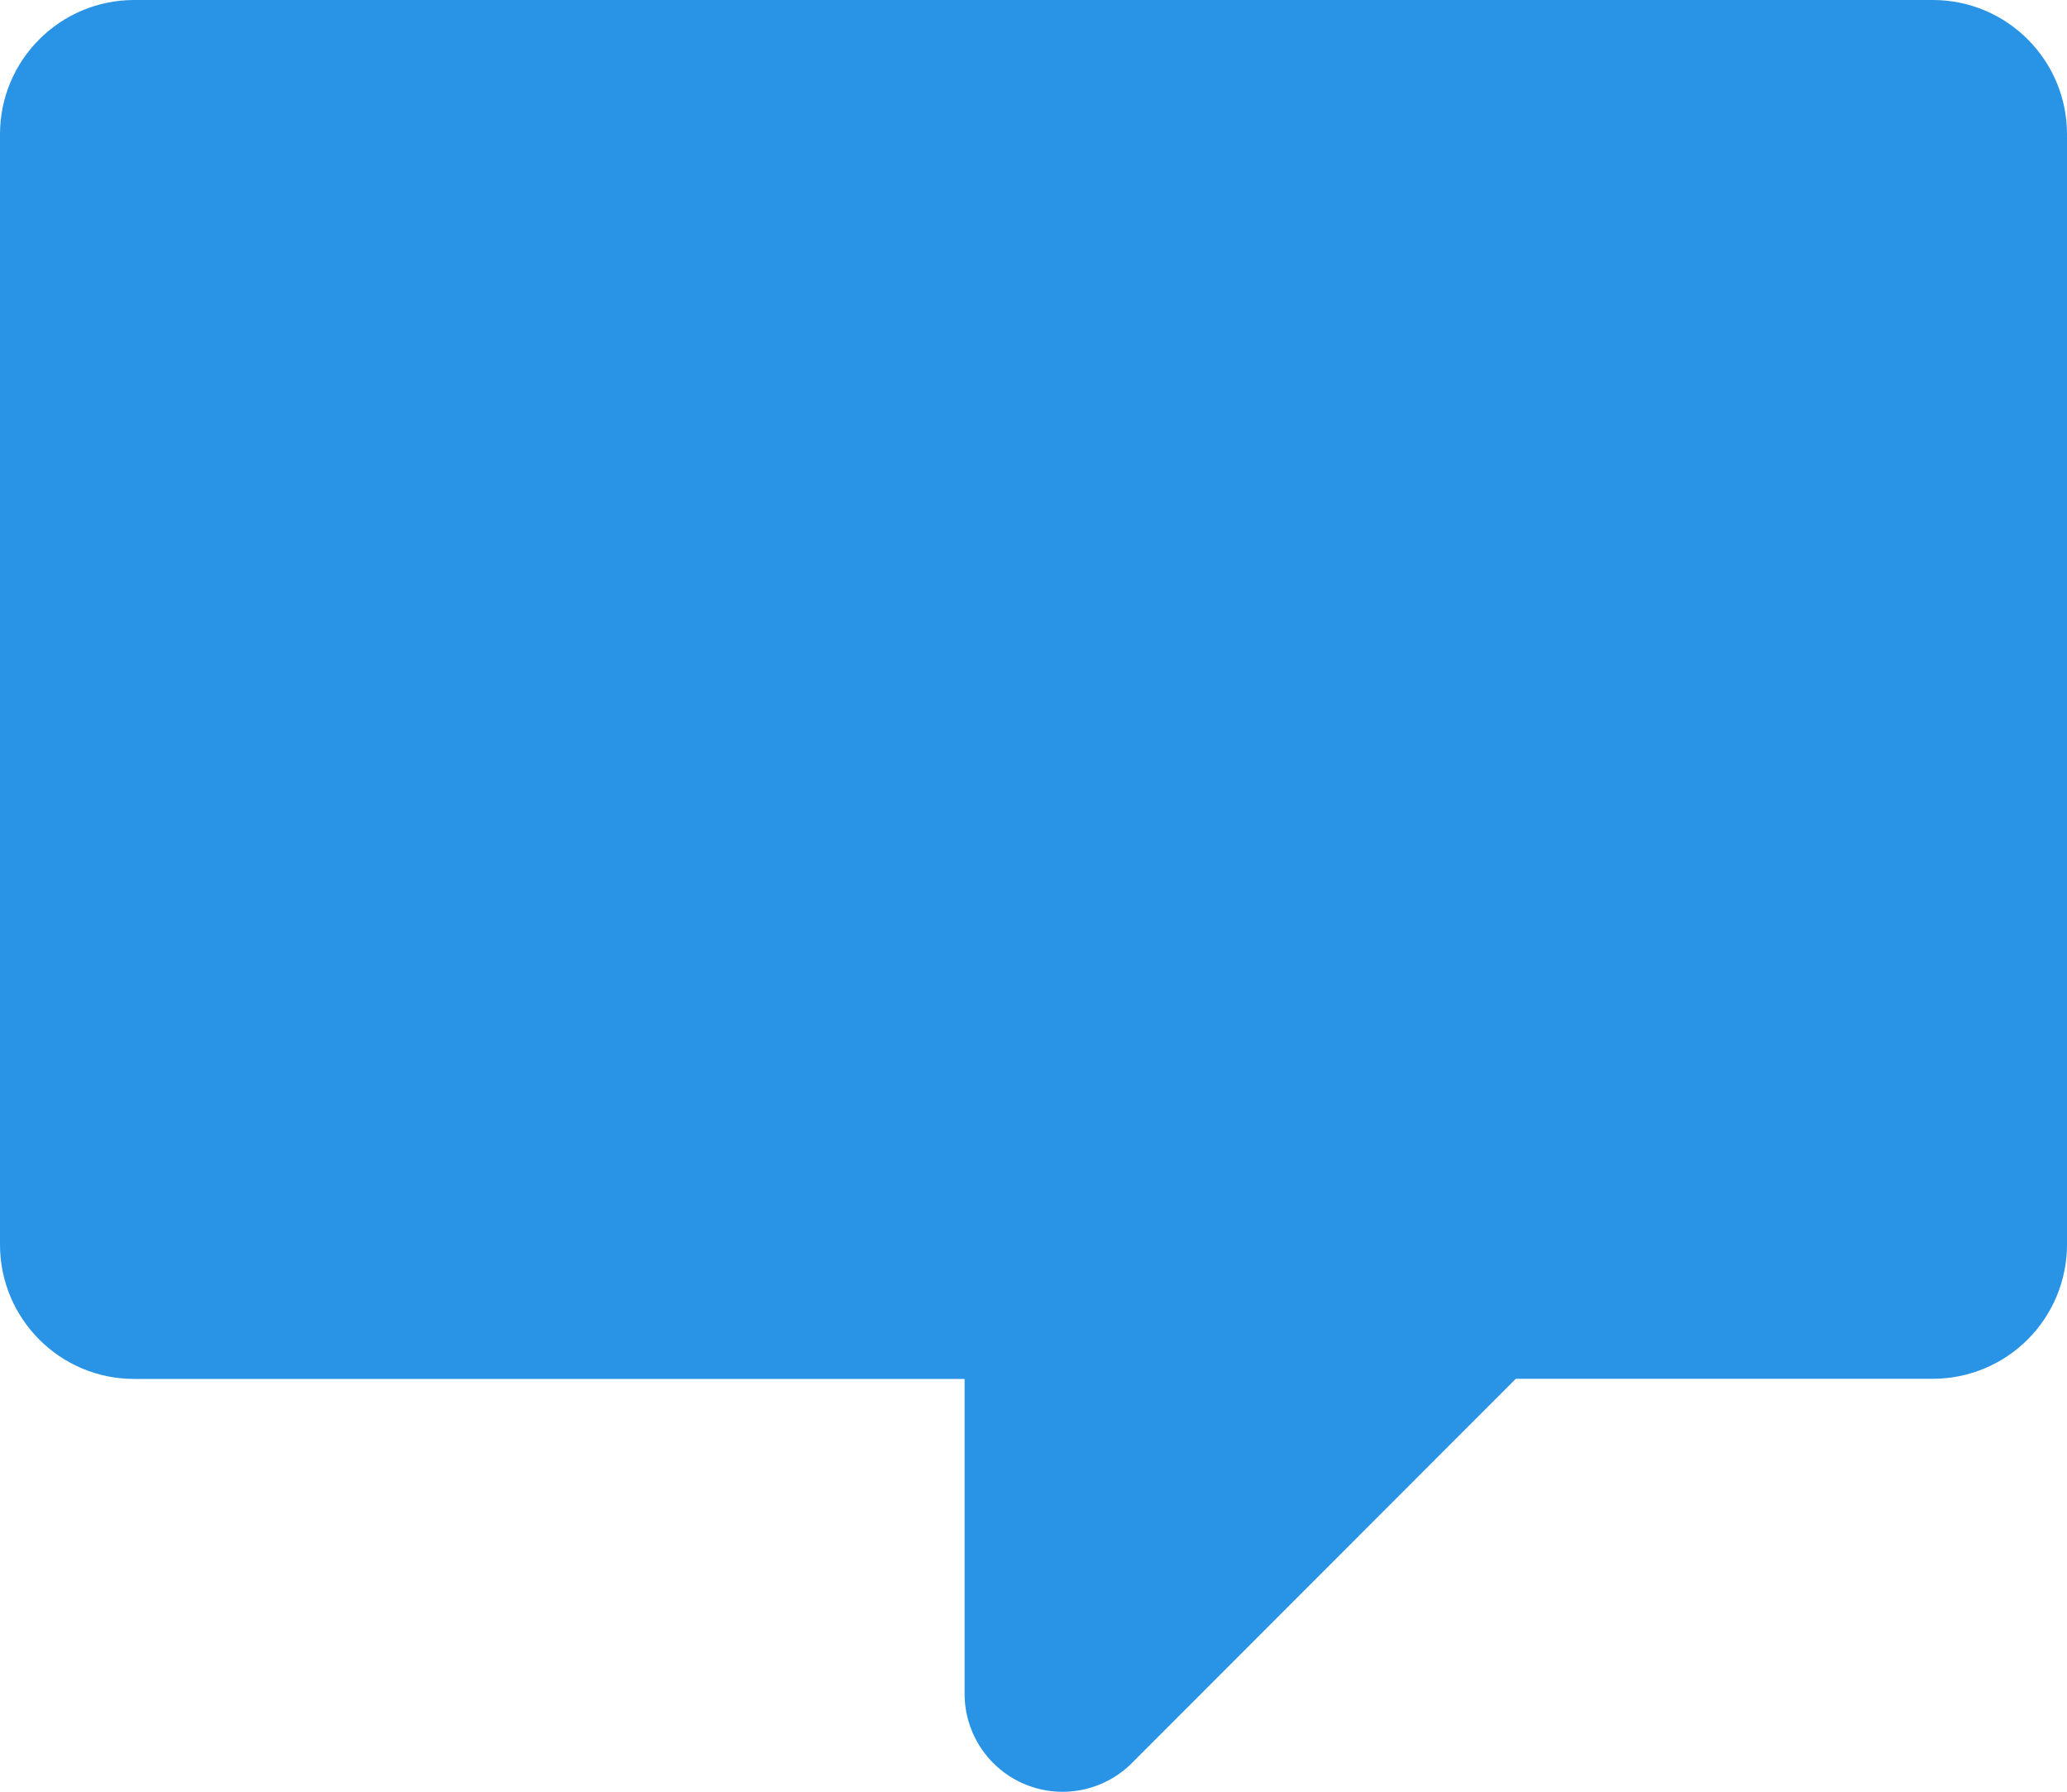
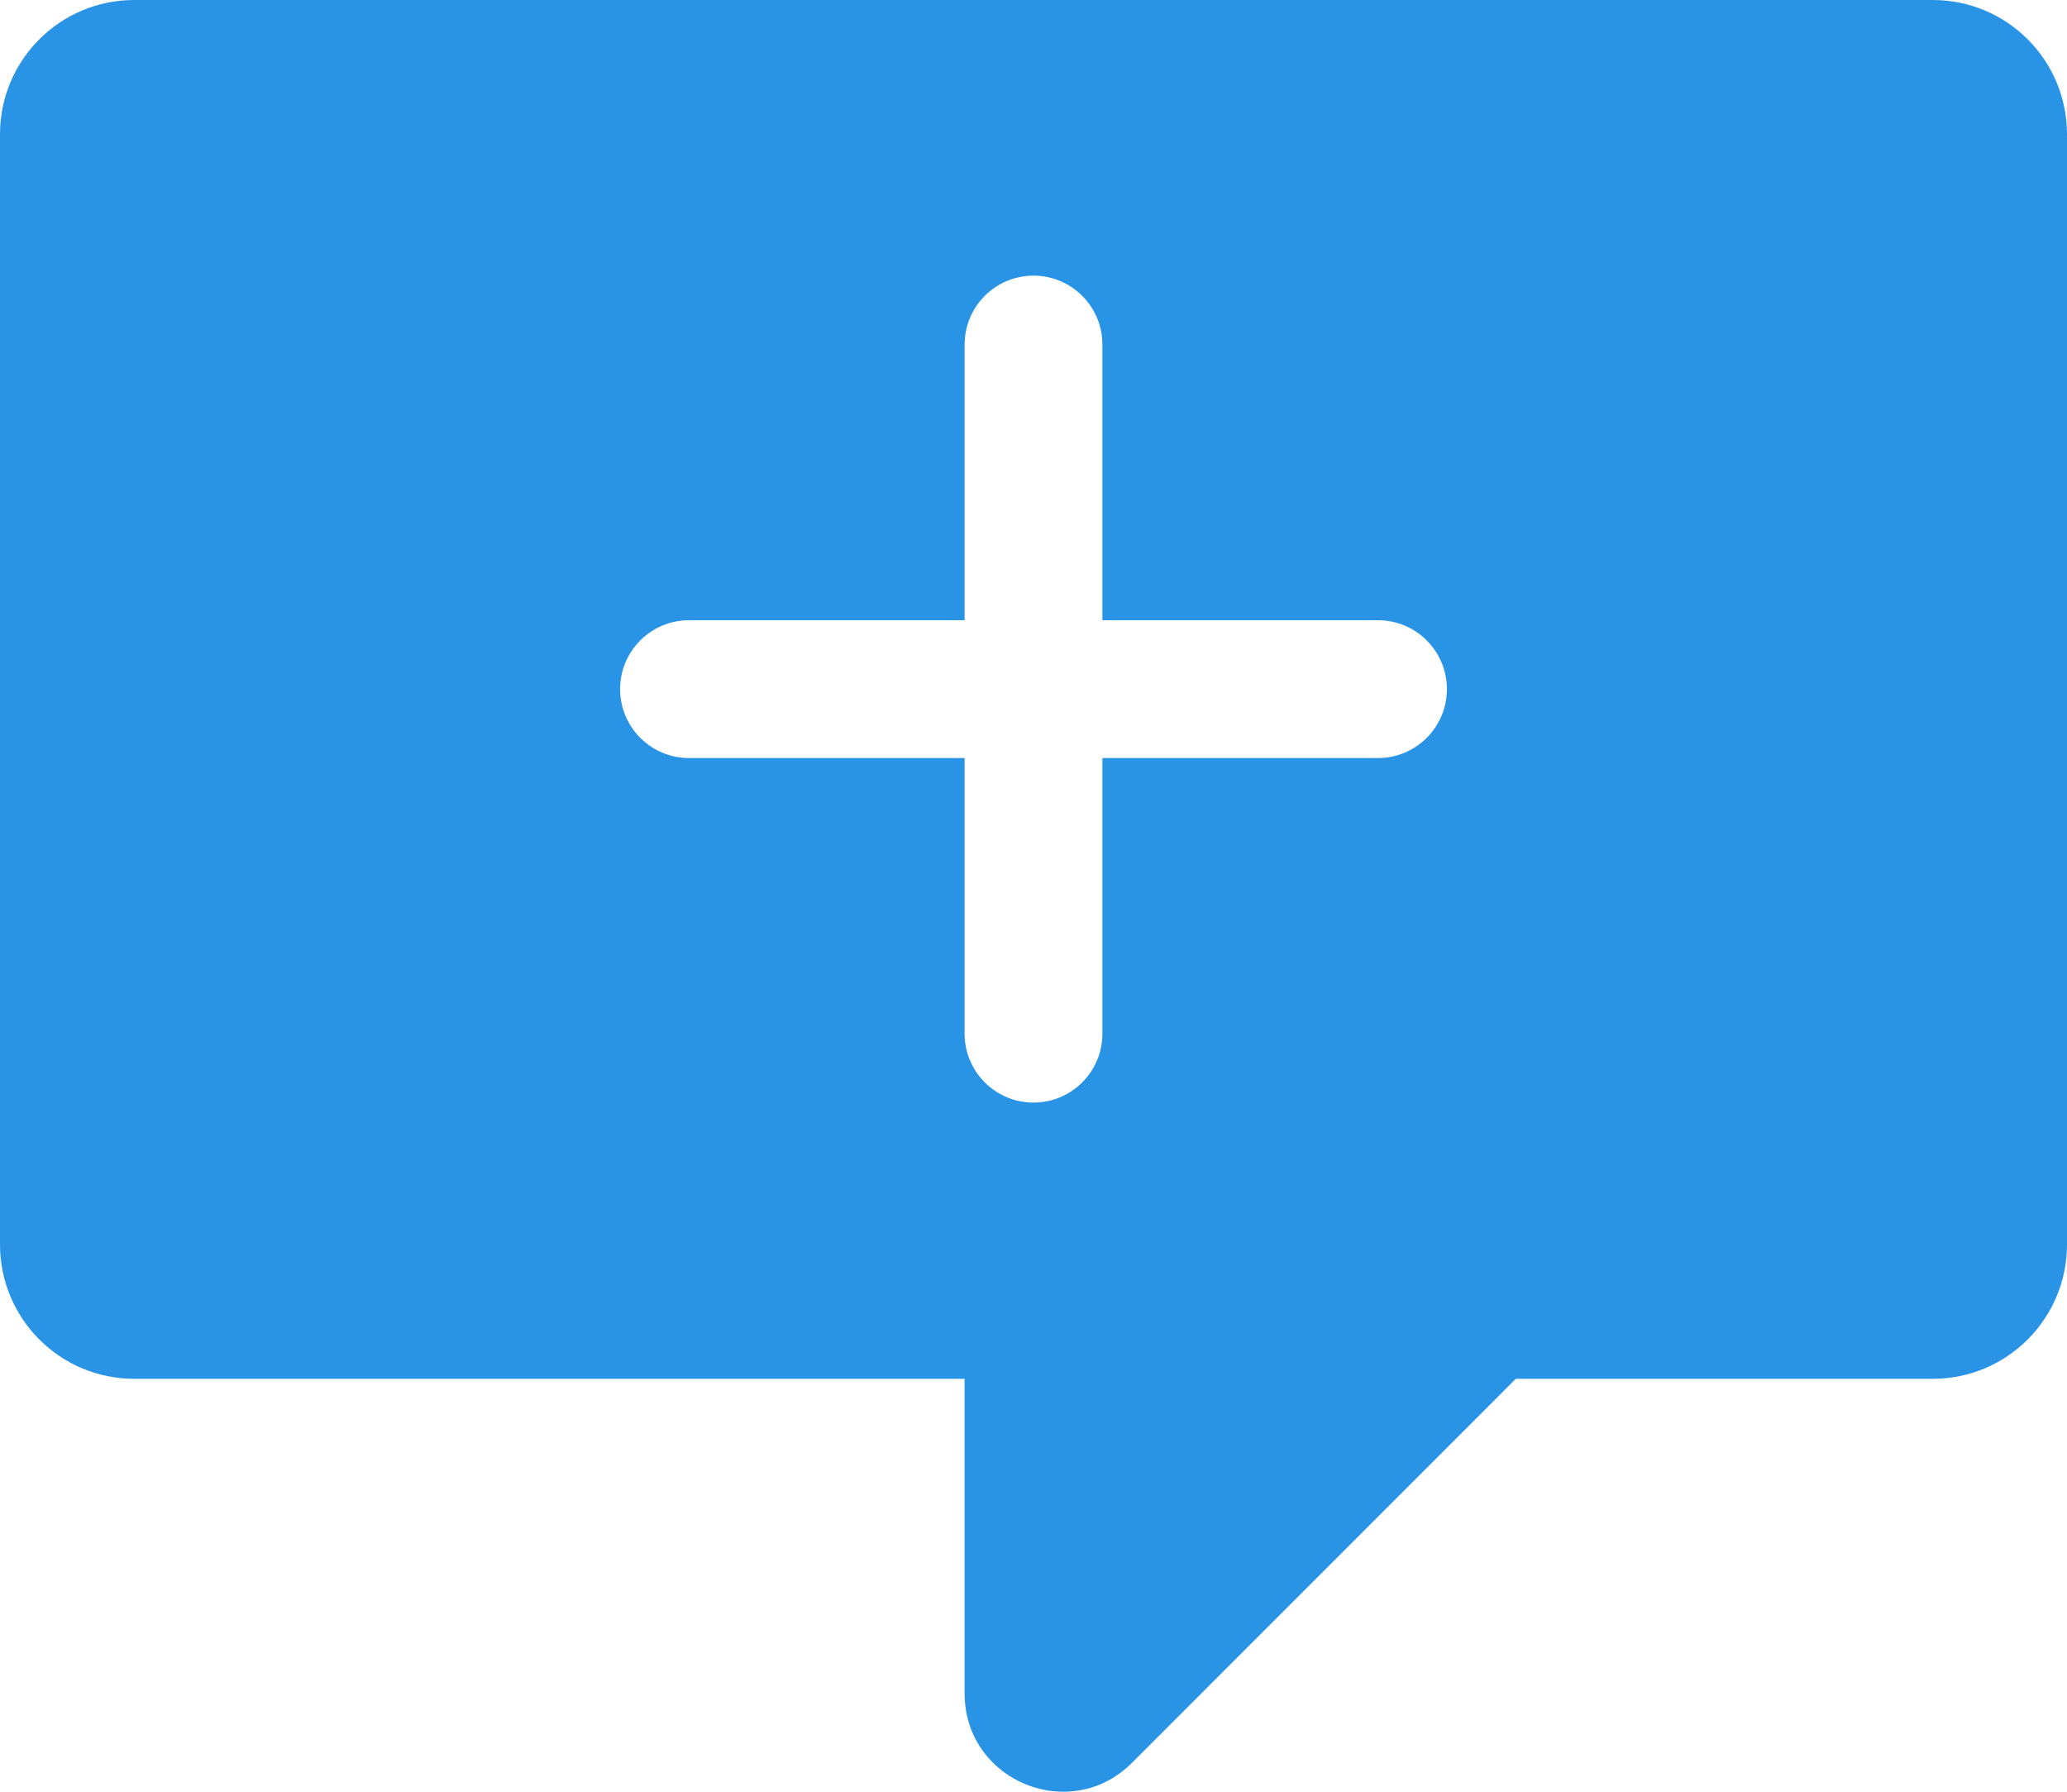
- <svg xmlns="http://www.w3.org/2000/svg" width="15" height="13" viewBox="0 0 15 13">
-   <path fill="#2993E5" fill-rule="evenodd" d="M14.026 0H.974A.974.974 0 0 0 0 .974V9.03c0 .539.436.975.974.975H7v2.283a.711.711 0 0 0 1.215.503L11 10.004h3.026A.974.974 0 0 0 15 9.029V.974A.974.974 0 0 0 14.026 0" />
+ <svg xmlns="http://www.w3.org/2000/svg" width="15" height="13" viewBox="0 0 15 13" fill="none">
+   <path fill-rule="evenodd" clip-rule="evenodd" d="M14.026 0H0.974C0.436 0 0 0.436 0 0.974V9.029C0 9.568 0.436 10.004 0.974 10.004H7V12.287C7 12.716 7.351 13 7.717 13C7.892 13 8.07 12.935 8.215 12.79L11 10.004H14.026C14.564 10.004 15 9.568 15 9.029V0.974C15 0.436 14.564 0 14.026 0ZM7.5 2C7.776 2 8 2.224 8 2.5V4.5H10C10.276 4.5 10.5 4.724 10.5 5C10.5 5.276 10.276 5.5 10 5.5H8V7.5C8 7.776 7.776 8 7.5 8C7.224 8 7 7.776 7 7.5V5.5H5C4.724 5.5 4.5 5.276 4.5 5C4.5 4.724 4.724 4.5 5 4.5H7V2.5C7 2.224 7.224 2 7.5 2Z" fill="#2993E5" />
</svg>
